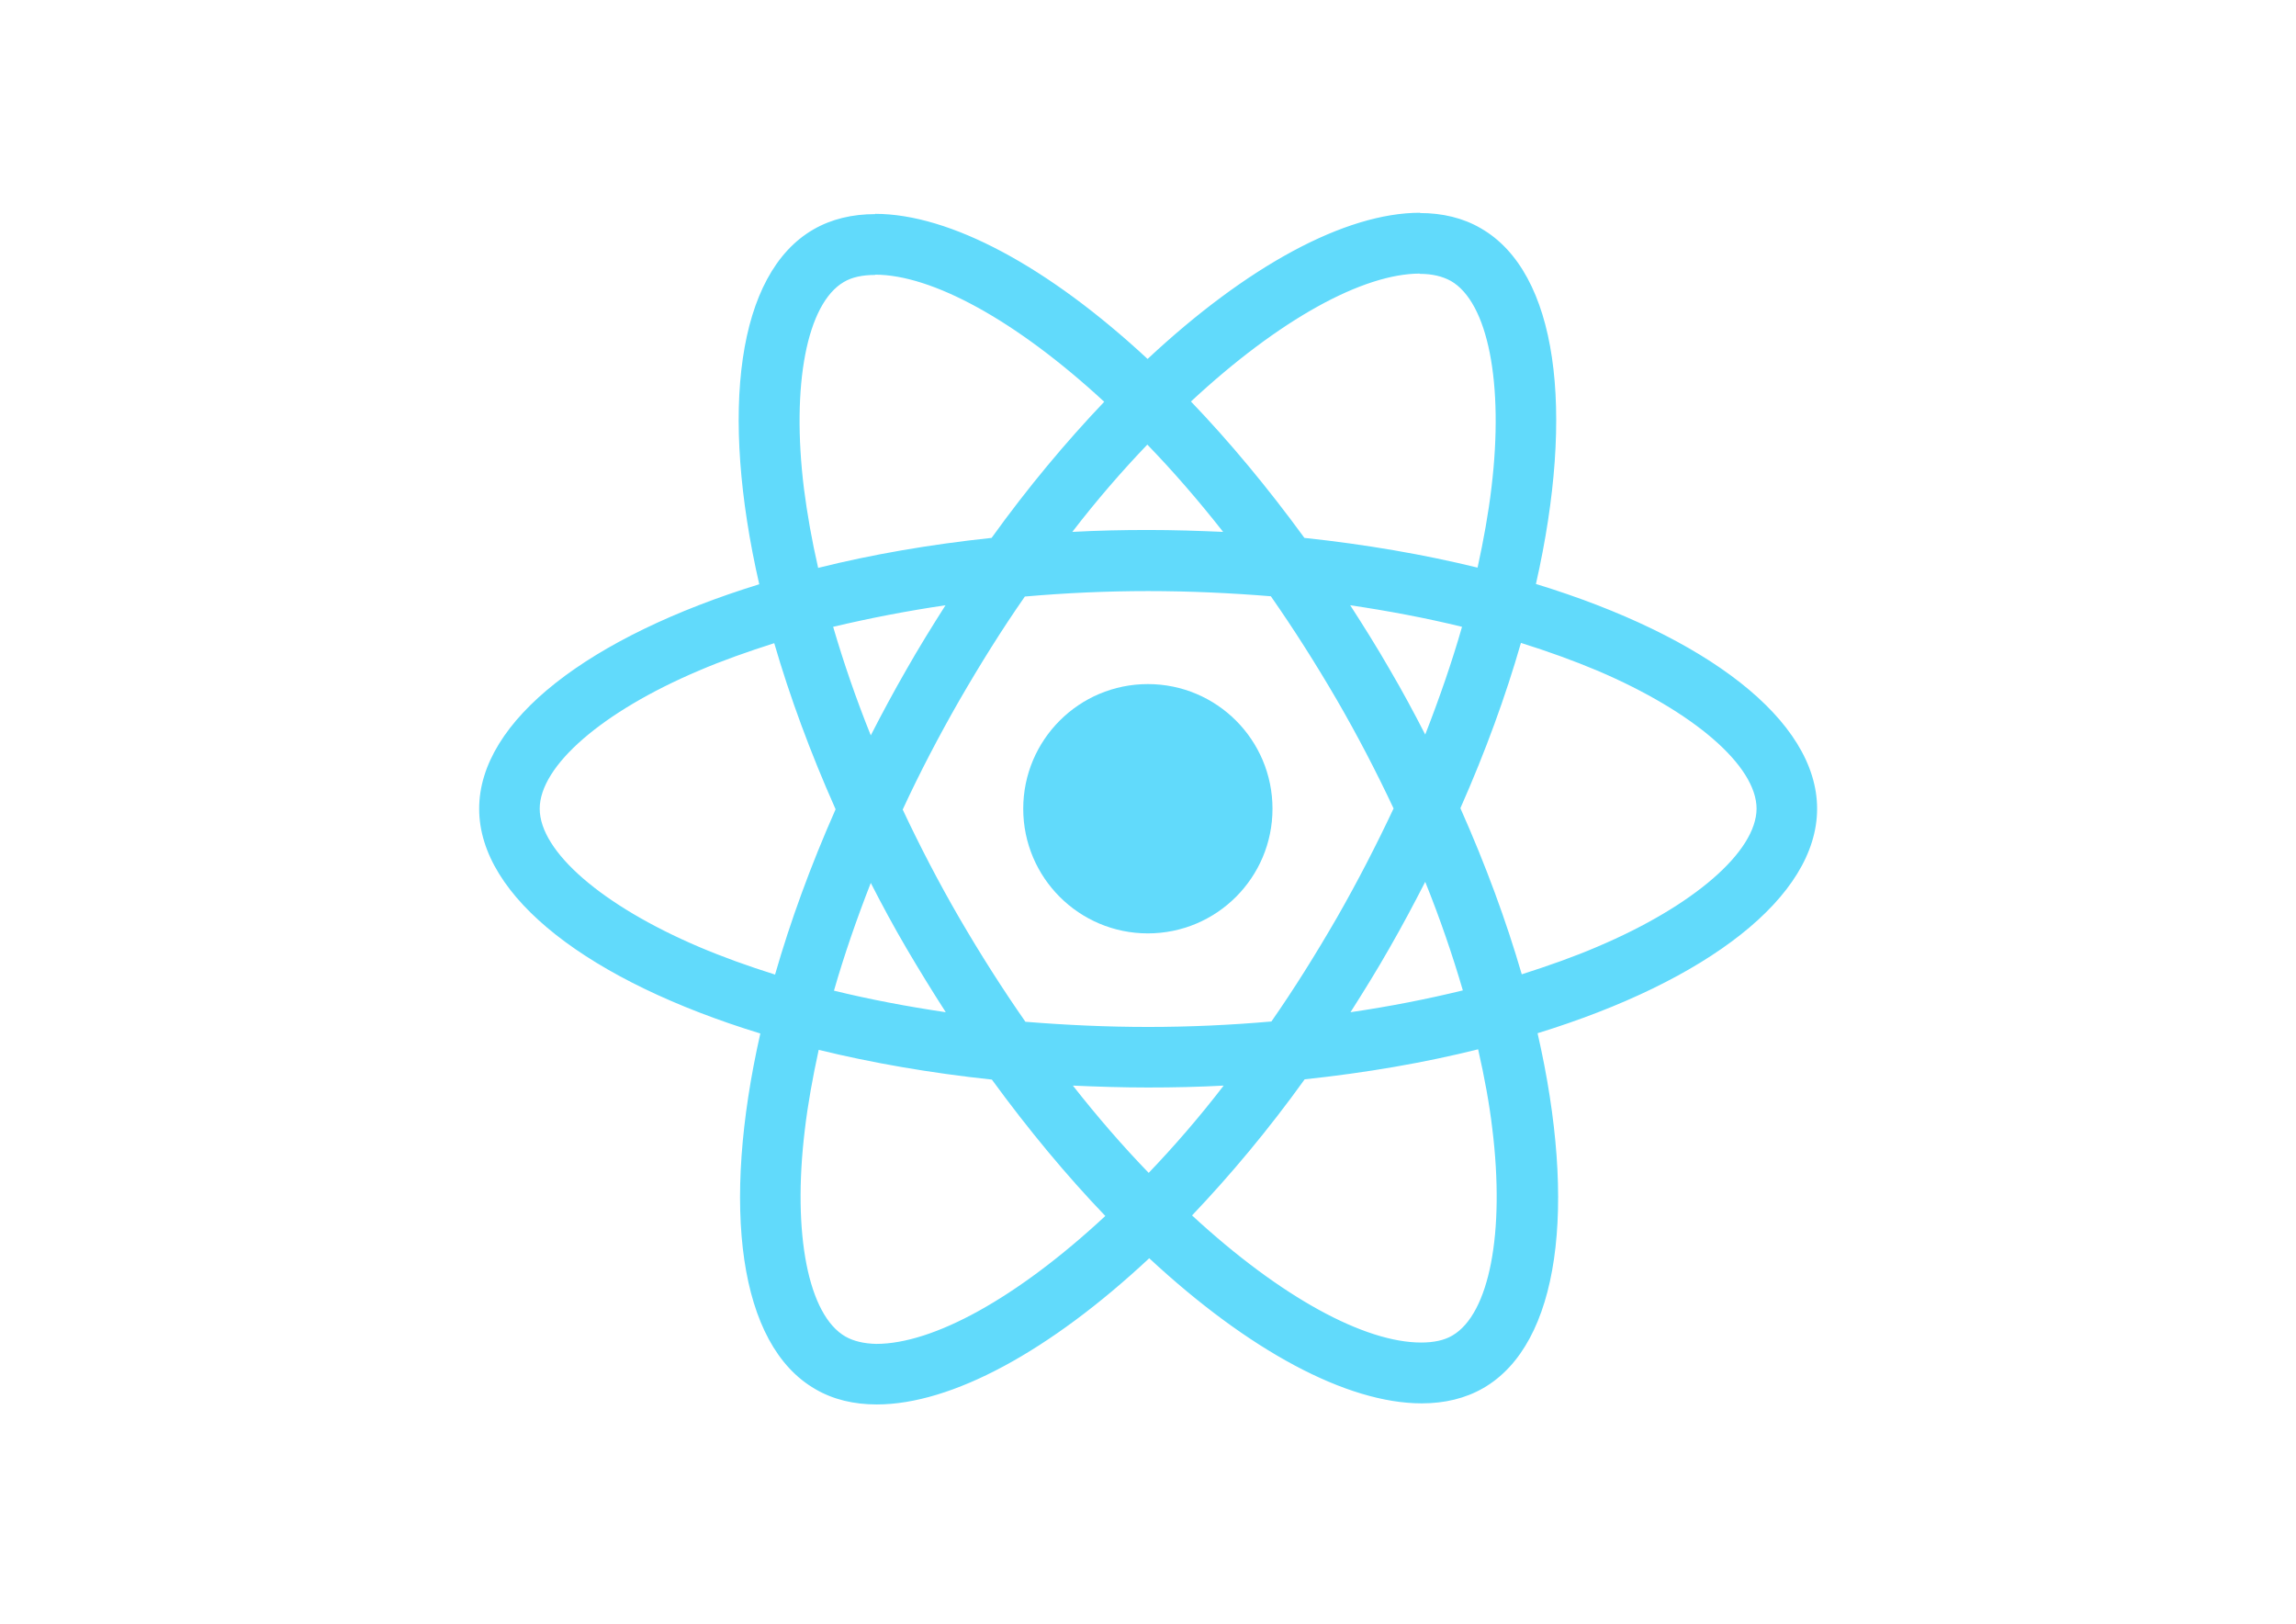
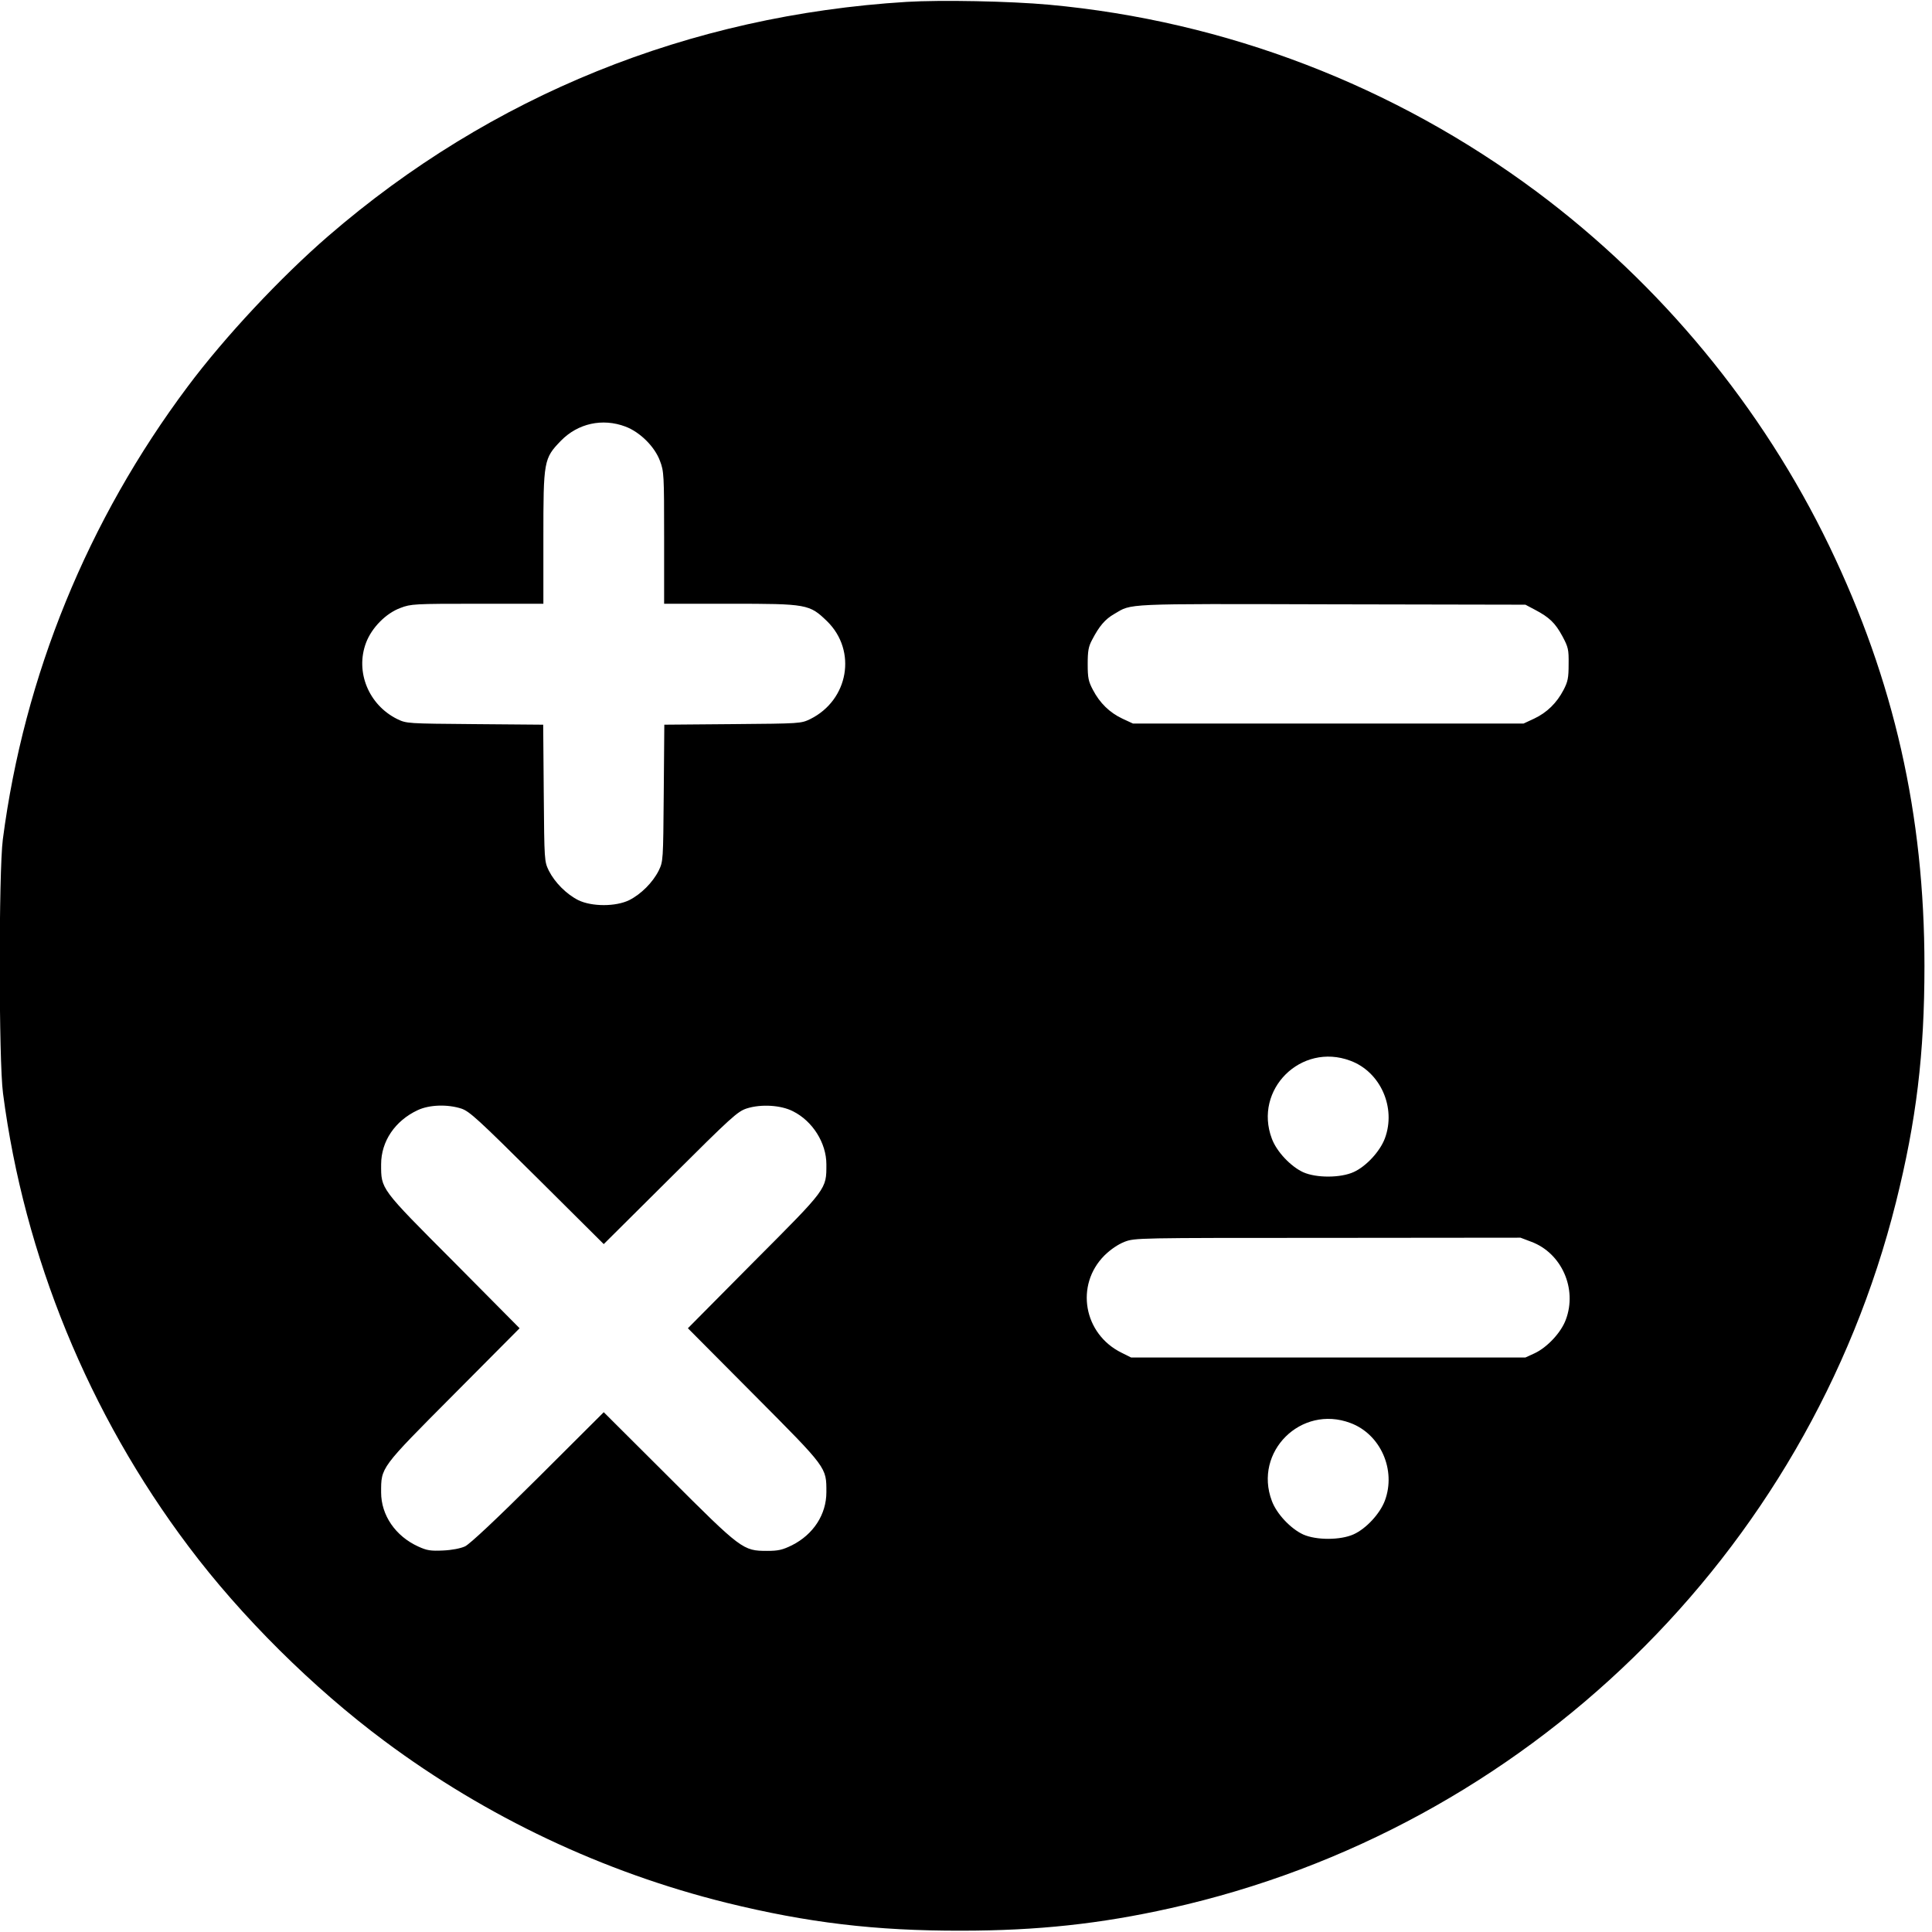
- <svg xmlns="http://www.w3.org/2000/svg" viewBox="0 0 841.9 595.3">
-   <g fill="#61DAFB">
-     <path d="M666.3 296.5c0-32.5-40.7-63.3-103.1-82.4 14.4-63.6 8-114.2-20.2-130.4-6.5-3.8-14.1-5.6-22.4-5.6v22.3c4.6 0 8.3.9 11.4 2.6 13.6 7.8 19.5 37.5 14.9 75.7-1.1 9.4-2.9 19.3-5.1 29.4-19.6-4.8-41-8.5-63.5-10.9-13.5-18.5-27.5-35.3-41.6-50 32.6-30.3 63.2-46.9 84-46.9V78c-27.5 0-63.5 19.6-99.9 53.6-36.4-33.8-72.4-53.2-99.9-53.2v22.3c20.7 0 51.4 16.5 84 46.6-14 14.7-28 31.4-41.3 49.9-22.6 2.4-44 6.1-63.6 11-2.3-10-4-19.7-5.2-29-4.7-38.2 1.1-67.9 14.6-75.8 3-1.8 6.9-2.6 11.5-2.6V78.5c-8.4 0-16 1.8-22.6 5.6-28.1 16.2-34.4 66.7-19.9 130.1-62.2 19.2-102.7 49.9-102.7 82.3 0 32.5 40.7 63.3 103.1 82.4-14.4 63.6-8 114.2 20.2 130.4 6.5 3.8 14.1 5.6 22.5 5.6 27.5 0 63.5-19.6 99.9-53.6 36.4 33.8 72.4 53.2 99.9 53.2 8.4 0 16-1.8 22.6-5.6 28.1-16.2 34.4-66.7 19.9-130.1 62-19.1 102.5-49.9 102.5-82.3zm-130.2-66.7c-3.7 12.9-8.3 26.2-13.5 39.5-4.1-8-8.4-16-13.1-24-4.6-8-9.5-15.8-14.4-23.4 14.2 2.1 27.9 4.7 41 7.9zm-45.8 106.5c-7.8 13.5-15.8 26.3-24.1 38.2-14.9 1.3-30 2-45.2 2-15.1 0-30.2-.7-45-1.9-8.3-11.9-16.4-24.6-24.2-38-7.6-13.1-14.5-26.4-20.8-39.8 6.2-13.4 13.2-26.8 20.7-39.9 7.8-13.5 15.8-26.3 24.1-38.2 14.9-1.3 30-2 45.2-2 15.1 0 30.2.7 45 1.9 8.3 11.9 16.4 24.6 24.2 38 7.6 13.1 14.5 26.4 20.8 39.8-6.3 13.4-13.2 26.8-20.7 39.9zm32.3-13c5.4 13.4 10 26.8 13.8 39.8-13.1 3.2-26.9 5.9-41.2 8 4.9-7.7 9.8-15.6 14.4-23.7 4.6-8 8.9-16.1 13-24.1zM421.2 430c-9.3-9.6-18.6-20.3-27.8-32 9 .4 18.2.7 27.5.7 9.4 0 18.7-.2 27.8-.7-9 11.7-18.3 22.4-27.5 32zm-74.4-58.9c-14.2-2.1-27.9-4.7-41-7.9 3.7-12.9 8.3-26.2 13.5-39.5 4.1 8 8.4 16 13.1 24 4.7 8 9.5 15.8 14.4 23.4zM420.7 163c9.3 9.6 18.6 20.3 27.8 32-9-.4-18.2-.7-27.5-.7-9.4 0-18.7.2-27.8.7 9-11.7 18.3-22.4 27.5-32zm-74 58.9c-4.9 7.7-9.8 15.6-14.4 23.7-4.6 8-8.9 16-13 24-5.4-13.4-10-26.8-13.8-39.8 13.1-3.1 26.9-5.8 41.2-7.9zm-90.5 125.2c-35.4-15.1-58.3-34.9-58.3-50.6 0-15.7 22.9-35.6 58.3-50.6 8.6-3.7 18-7 27.7-10.1 5.7 19.6 13.2 40 22.5 60.9-9.2 20.8-16.6 41.1-22.2 60.6-9.9-3.1-19.3-6.5-28-10.2zM310 490c-13.6-7.8-19.5-37.5-14.9-75.7 1.1-9.4 2.9-19.3 5.1-29.4 19.6 4.8 41 8.5 63.5 10.9 13.5 18.5 27.5 35.3 41.6 50-32.6 30.3-63.2 46.9-84 46.9-4.5-.1-8.3-1-11.3-2.7zm237.2-76.2c4.7 38.2-1.1 67.9-14.6 75.8-3 1.8-6.9 2.6-11.5 2.6-20.7 0-51.4-16.5-84-46.6 14-14.7 28-31.4 41.3-49.9 22.6-2.4 44-6.1 63.6-11 2.3 10.1 4.1 19.8 5.2 29.1zm38.5-66.7c-8.6 3.7-18 7-27.7 10.1-5.7-19.6-13.2-40-22.5-60.9 9.2-20.8 16.6-41.1 22.2-60.6 9.9 3.1 19.3 6.5 28.1 10.2 35.4 15.1 58.3 34.9 58.3 50.6-.1 15.7-23 35.6-58.4 50.6zM320.8 78.4z" />
-     <circle cx="420.9" cy="296.5" r="45.7" />
-     <path d="M520.5 78.1z" />
+ <svg xmlns="http://www.w3.org/2000/svg" version="1.0" width="1024pt" height="1024pt" viewBox="0 0 1024 1024" preserveAspectRatio="xMidYMid meet">
+   <g transform="translate(0,1024) scale(0.1,-0.1)" fill="#000000" stroke="none">
+     <path d="M4805 10230 c-1153 -71 -2203 -496 -3065 -1241 -253 -219 -549 -535 -746 -799 -529 -707 -866 -1531 -979 -2399 -22 -169 -22 -1176 1 -1346 112 -863 455 -1700 983 -2401 279 -372 660 -750 1039 -1032 541 -403 1159 -695 1812 -857 431 -106 790 -149 1245 -148 403 0 737 36 1108 119 1883 420 3379 1876 3846 3742 108 432 151 786 151 1252 0 802 -161 1513 -504 2225 -355 736 -892 1387 -1550 1878 -756 563 -1649 906 -2586 992 -208 19 -573 26 -755 15z m-1490 -2251 c77 -29 155 -106 183 -182 21 -55 22 -73 22 -407 l0 -350 350 0 c408 0 420 -2 514 -93 159 -156 114 -417 -89 -518 -50 -24 -51 -24 -412 -27 l-362 -3 -3 -362 c-3 -361 -3 -362 -27 -412 -32 -63 -93 -124 -156 -156 -72 -35 -198 -35 -270 0 -63 32 -124 93 -156 156 -24 50 -24 51 -27 412 l-3 362 -362 3 c-361 3 -362 3 -412 27 -151 75 -223 250 -165 404 30 80 106 157 183 185 55 21 73 22 407 22 l350 0 0 350 c0 408 2 420 93 514 90 92 220 121 342 75z m4821 -971 c76 -40 107 -70 145 -140 31 -58 34 -70 33 -148 0 -73 -4 -93 -27 -137 -36 -69 -88 -120 -156 -152 l-56 -26 -1035 0 -1035 0 -56 26 c-68 32 -120 83 -156 152 -24 45 -28 64 -28 137 0 70 4 93 24 130 37 71 68 108 117 136 95 56 38 54 1149 51 l1030 -2 51 -27z m-979 -2390 c160 -59 244 -249 183 -412 -26 -69 -99 -148 -165 -178 -70 -32 -199 -32 -268 -1 -67 31 -141 110 -166 178 -98 260 155 511 416 413z m-4711 -254 c43 -15 88 -56 402 -368 l352 -350 353 351 c325 324 356 352 405 368 75 24 181 18 245 -15 104 -52 177 -168 177 -281 0 -133 6 -125 -384 -516 l-350 -353 350 -352 c390 -392 384 -384 384 -517 0 -118 -69 -224 -182 -281 -51 -25 -73 -30 -132 -30 -128 0 -136 6 -523 393 l-343 342 -347 -346 c-226 -225 -362 -352 -388 -365 -24 -11 -70 -20 -117 -22 -66 -3 -85 0 -131 21 -121 55 -197 166 -197 287 0 134 -6 126 384 518 l350 352 -350 353 c-390 391 -384 383 -384 516 0 122 74 231 194 287 62 29 158 32 232 8z m5671 -706 c160 -60 244 -249 182 -413 -25 -68 -99 -147 -166 -178 l-48 -22 -1045 0 -1045 0 -50 25 c-202 99 -248 359 -91 516 34 33 71 58 106 72 55 21 64 21 1077 21 l1022 1 58 -22z m-960 -960 c160 -59 244 -249 183 -412 -26 -69 -99 -148 -165 -178 -70 -32 -199 -32 -268 -1 -67 31 -141 110 -166 178 -98 260 155 511 416 413z" />
  </g>
</svg>
